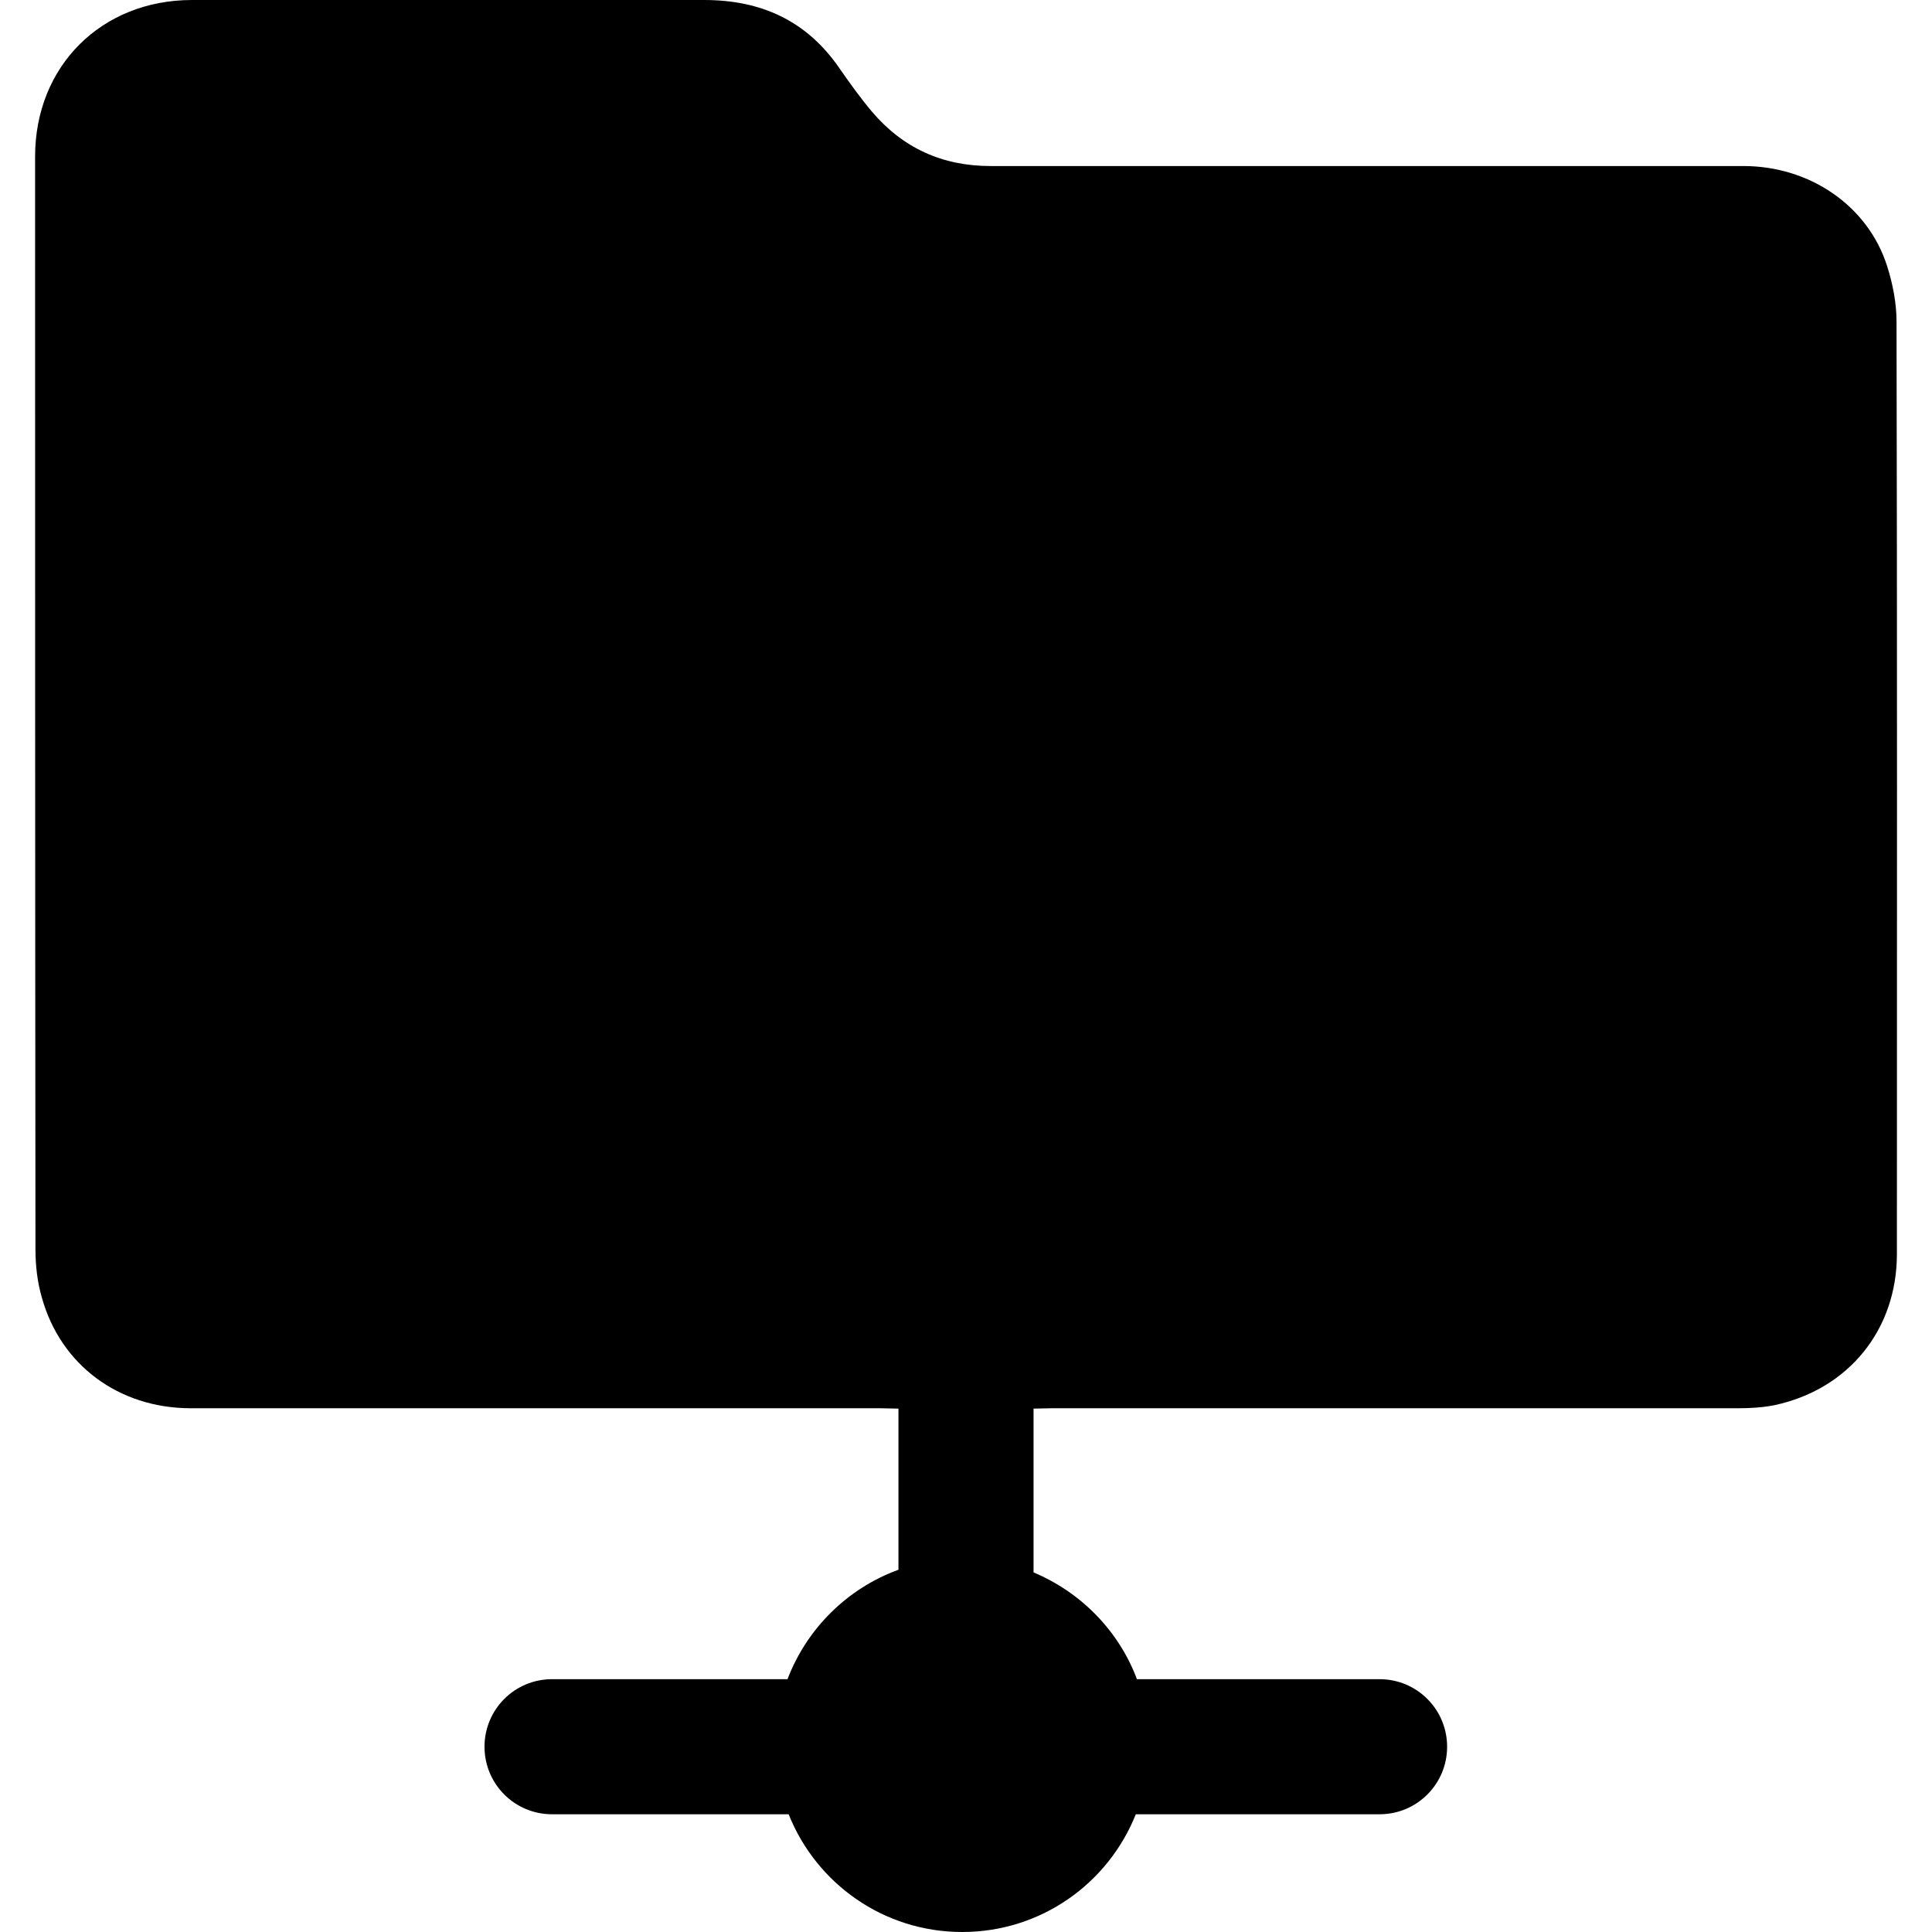
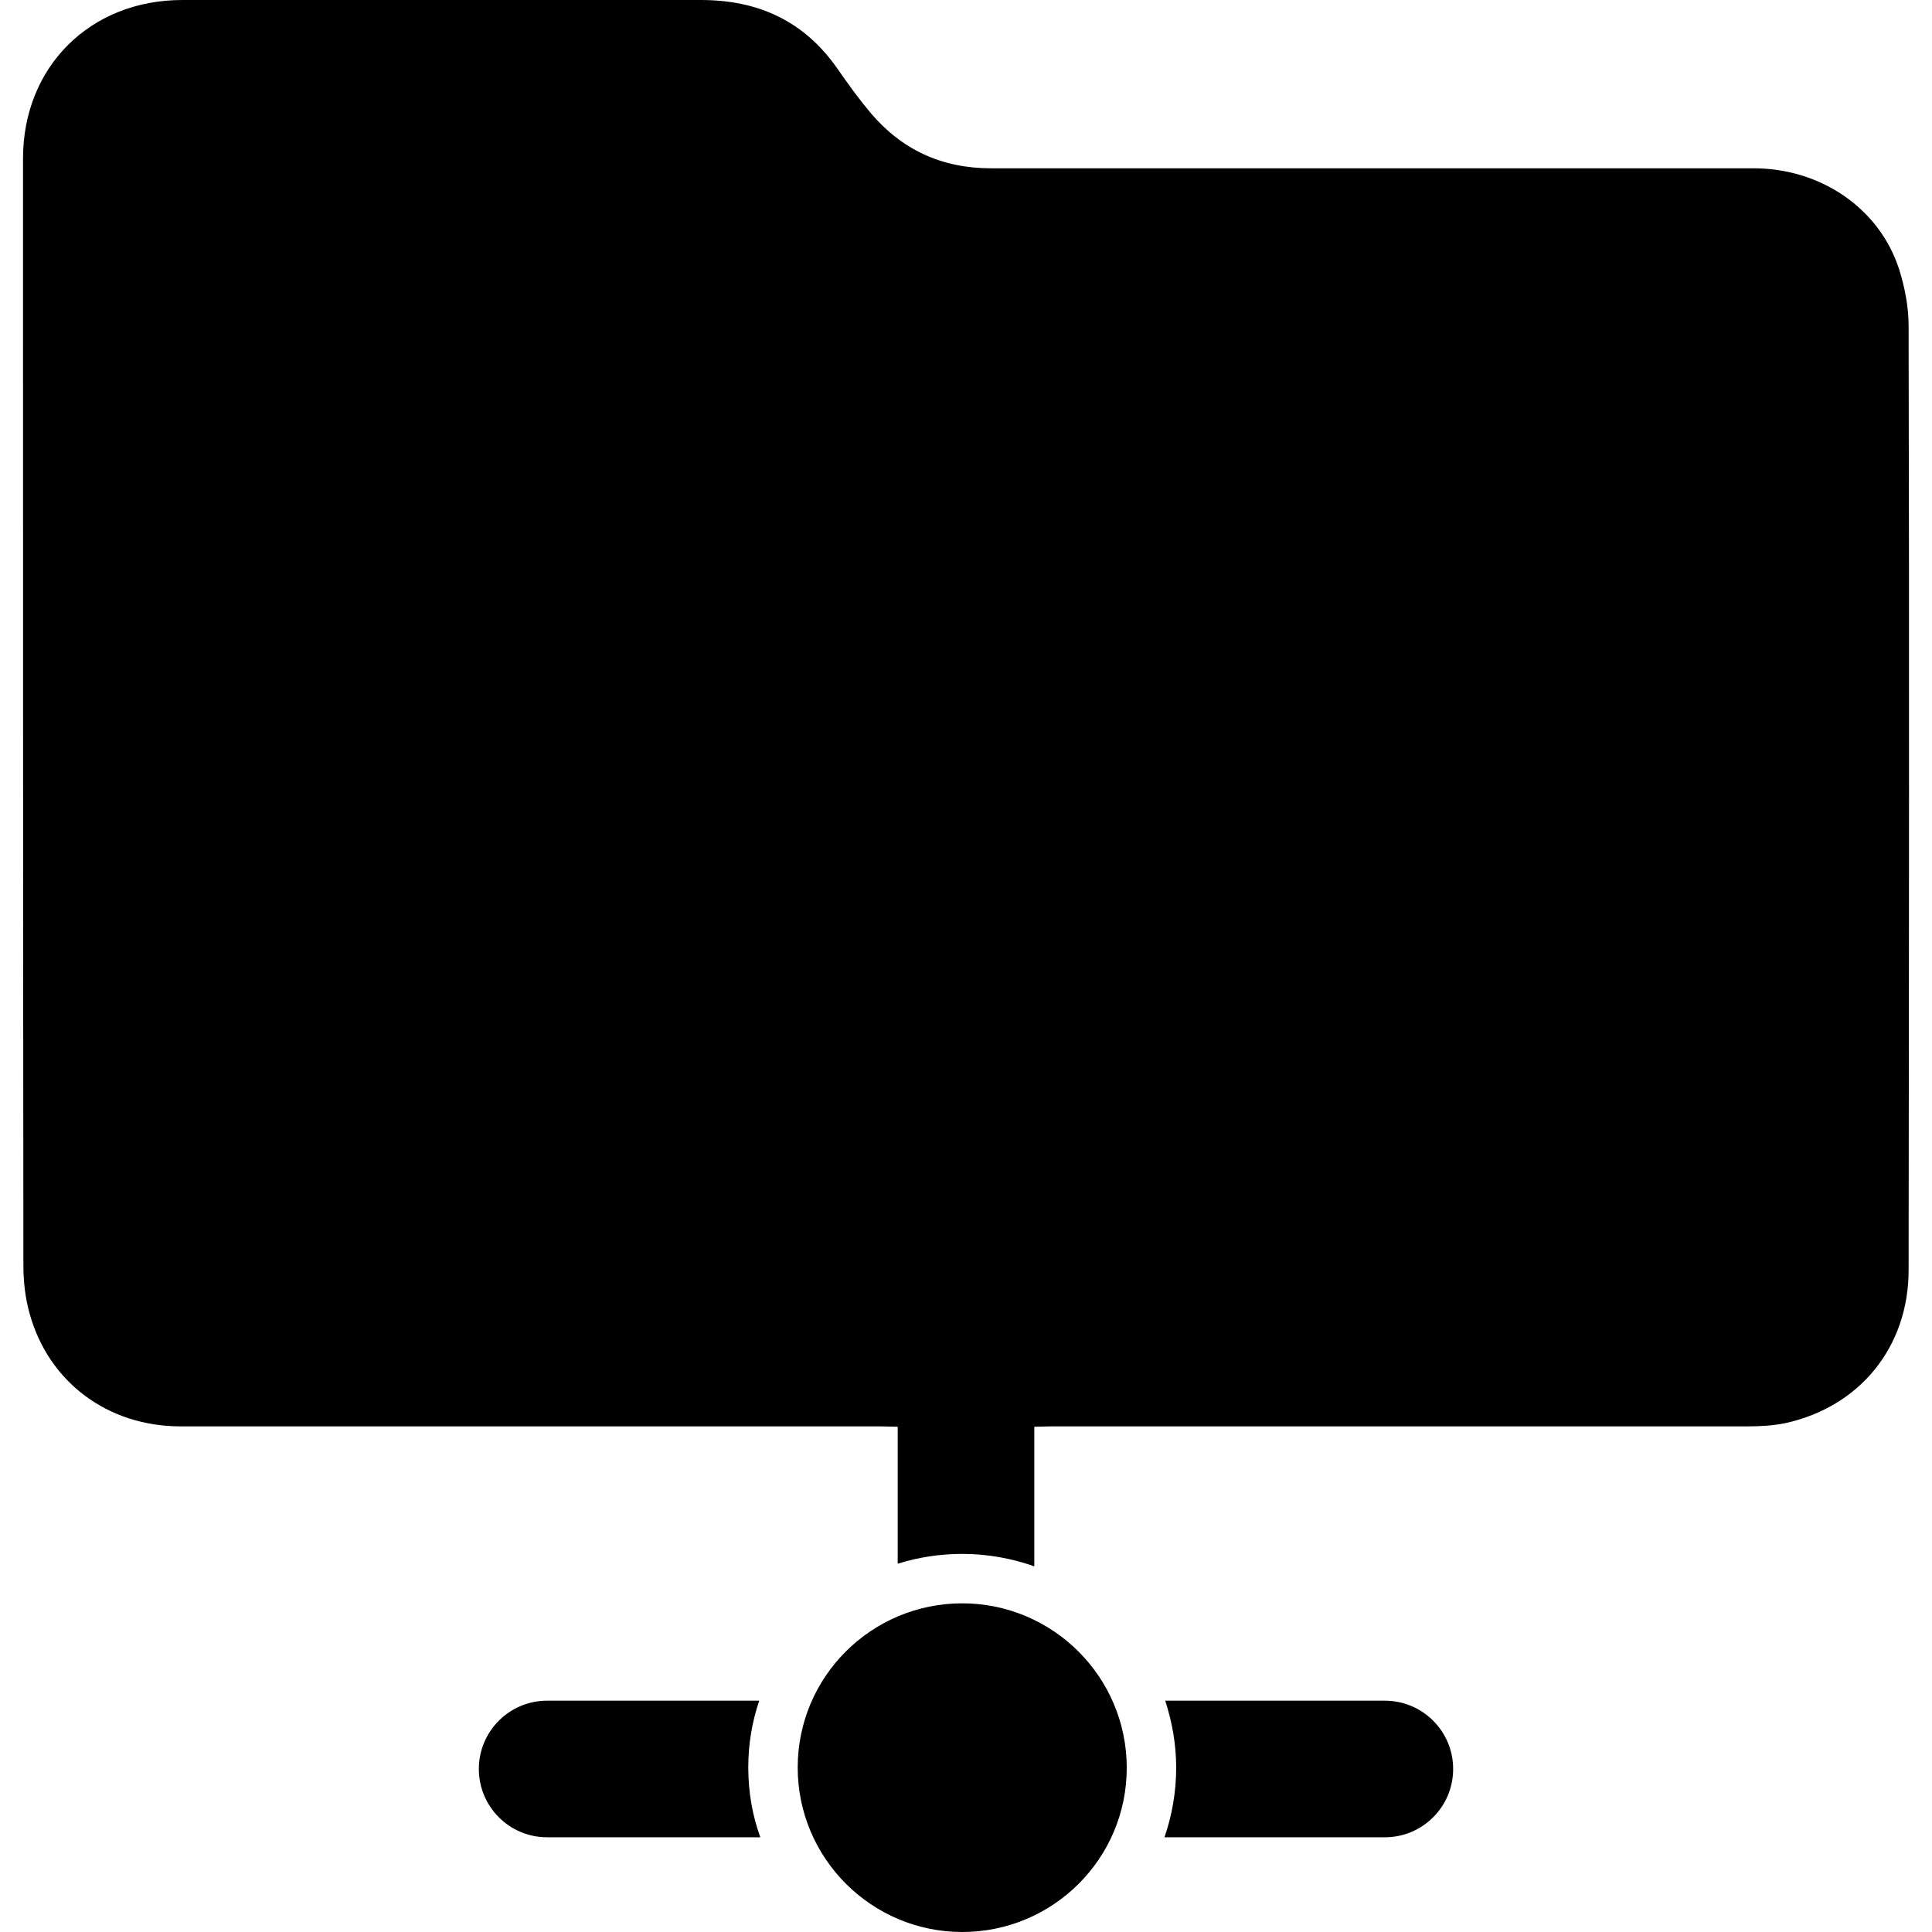
<svg xmlns="http://www.w3.org/2000/svg" version="1.1" id="Layer_1" x="0px" y="0px" viewBox="0 0 512 512" style="enable-background:new 0 0 512 512;" xml:space="preserve">
-   <path d="M502.6,85.2c0-4.9-1-10-2.5-14.7C495,54.5,479.6,44,462,44c-66.5,0-133,0-199.5,0c-12.8,0-23.3-4.8-31.5-14.5  c-3.1-3.7-5.9-7.6-8.6-11.5c-8.7-12.6-20.8-18-35.8-18C141.4,0,96.1,0,50.9,0C26.9,0,9.3,17.5,9.3,41.5c0,96.5,0,193.1,0.1,289.6  c0,4.3,0.5,8.7,1.7,12.8c5,17.9,20.4,29.2,39.2,29.3c61,0,122,0,183,0c1.6,0,3.2,0.1,4.8,0.1V416c-13.5,4.9-24.3,15.6-29.4,29h-62.4  c-9.9,0-17.9,8-17.9,17.9c0,9.9,8,17.9,17.9,17.9H209c7.3,18.3,25.1,31.2,46,31.2s38.7-12.9,46-31.2h64.6c9.9,0,17.9-8,17.9-17.9  c0-9.9-8-17.9-17.9-17.9h-64.3c-4.8-12.8-14.8-23-27.4-28.3v-43.4c1.6,0,3.2-0.1,4.8-0.1c60.7,0,121.3,0,182,0  c3.2,0,6.4-0.2,9.5-0.8c19.7-4.2,32.5-20,32.5-40.1C502.7,249.9,502.8,167.5,502.6,85.2z" />
+   <path d="M255,424.9c24,0,43.6,19.5,43.6,43.6S279,512,255,512c-24,0-43.6-19.5-43.6-43.6S231,424.9,255,424.9z M198.3,468.4  c0-6.2,1-12.1,2.9-17.7h-56.2c-10,0-18.1,8.1-18.1,18.1c0,10,8.1,18.1,18.1,18.1h56.5C199.4,481.2,198.3,474.9,198.3,468.4z   M505.8,86.3c0-5-1-10.1-2.5-14.9c-5.2-16.2-20.8-26.8-38.6-26.8c-67.4,0-134.7,0-202.1,0c-13,0-23.6-4.9-31.9-14.7  c-3.1-3.7-6-7.7-8.7-11.6C213.1,5.5,200.9,0,185.7,0C139.9,0,94,0,48.3,0C23.9,0,6.1,17.7,6.1,42c0,97.7,0,195.6,0.1,293.3  c0,4.4,0.5,8.8,1.7,13c5.1,18.1,20.7,29.6,39.7,29.7c61.8,0,123.6,0,185.4,0c1.6,0,3.2,0.1,4.9,0.1h0v36.3  c5.4-1.7,11.2-2.6,17.1-2.6c6.7,0,13.2,1.2,19.1,3.3v-37h0c1.6,0,3.2-0.1,4.9-0.1c61.5,0,122.9,0,184.3,0c3.2,0,6.5-0.2,9.6-0.8  c20-4.3,32.9-20.3,32.9-40.6C505.9,253.1,506,169.7,505.8,86.3z M367,450.7h-58.2c1.8,5.6,2.9,11.5,2.9,17.7  c0,6.5-1.1,12.7-3.1,18.5H367c10,0,18.1-8.1,18.1-18.1C385.1,458.8,377,450.7,367,450.7z" />
</svg>
